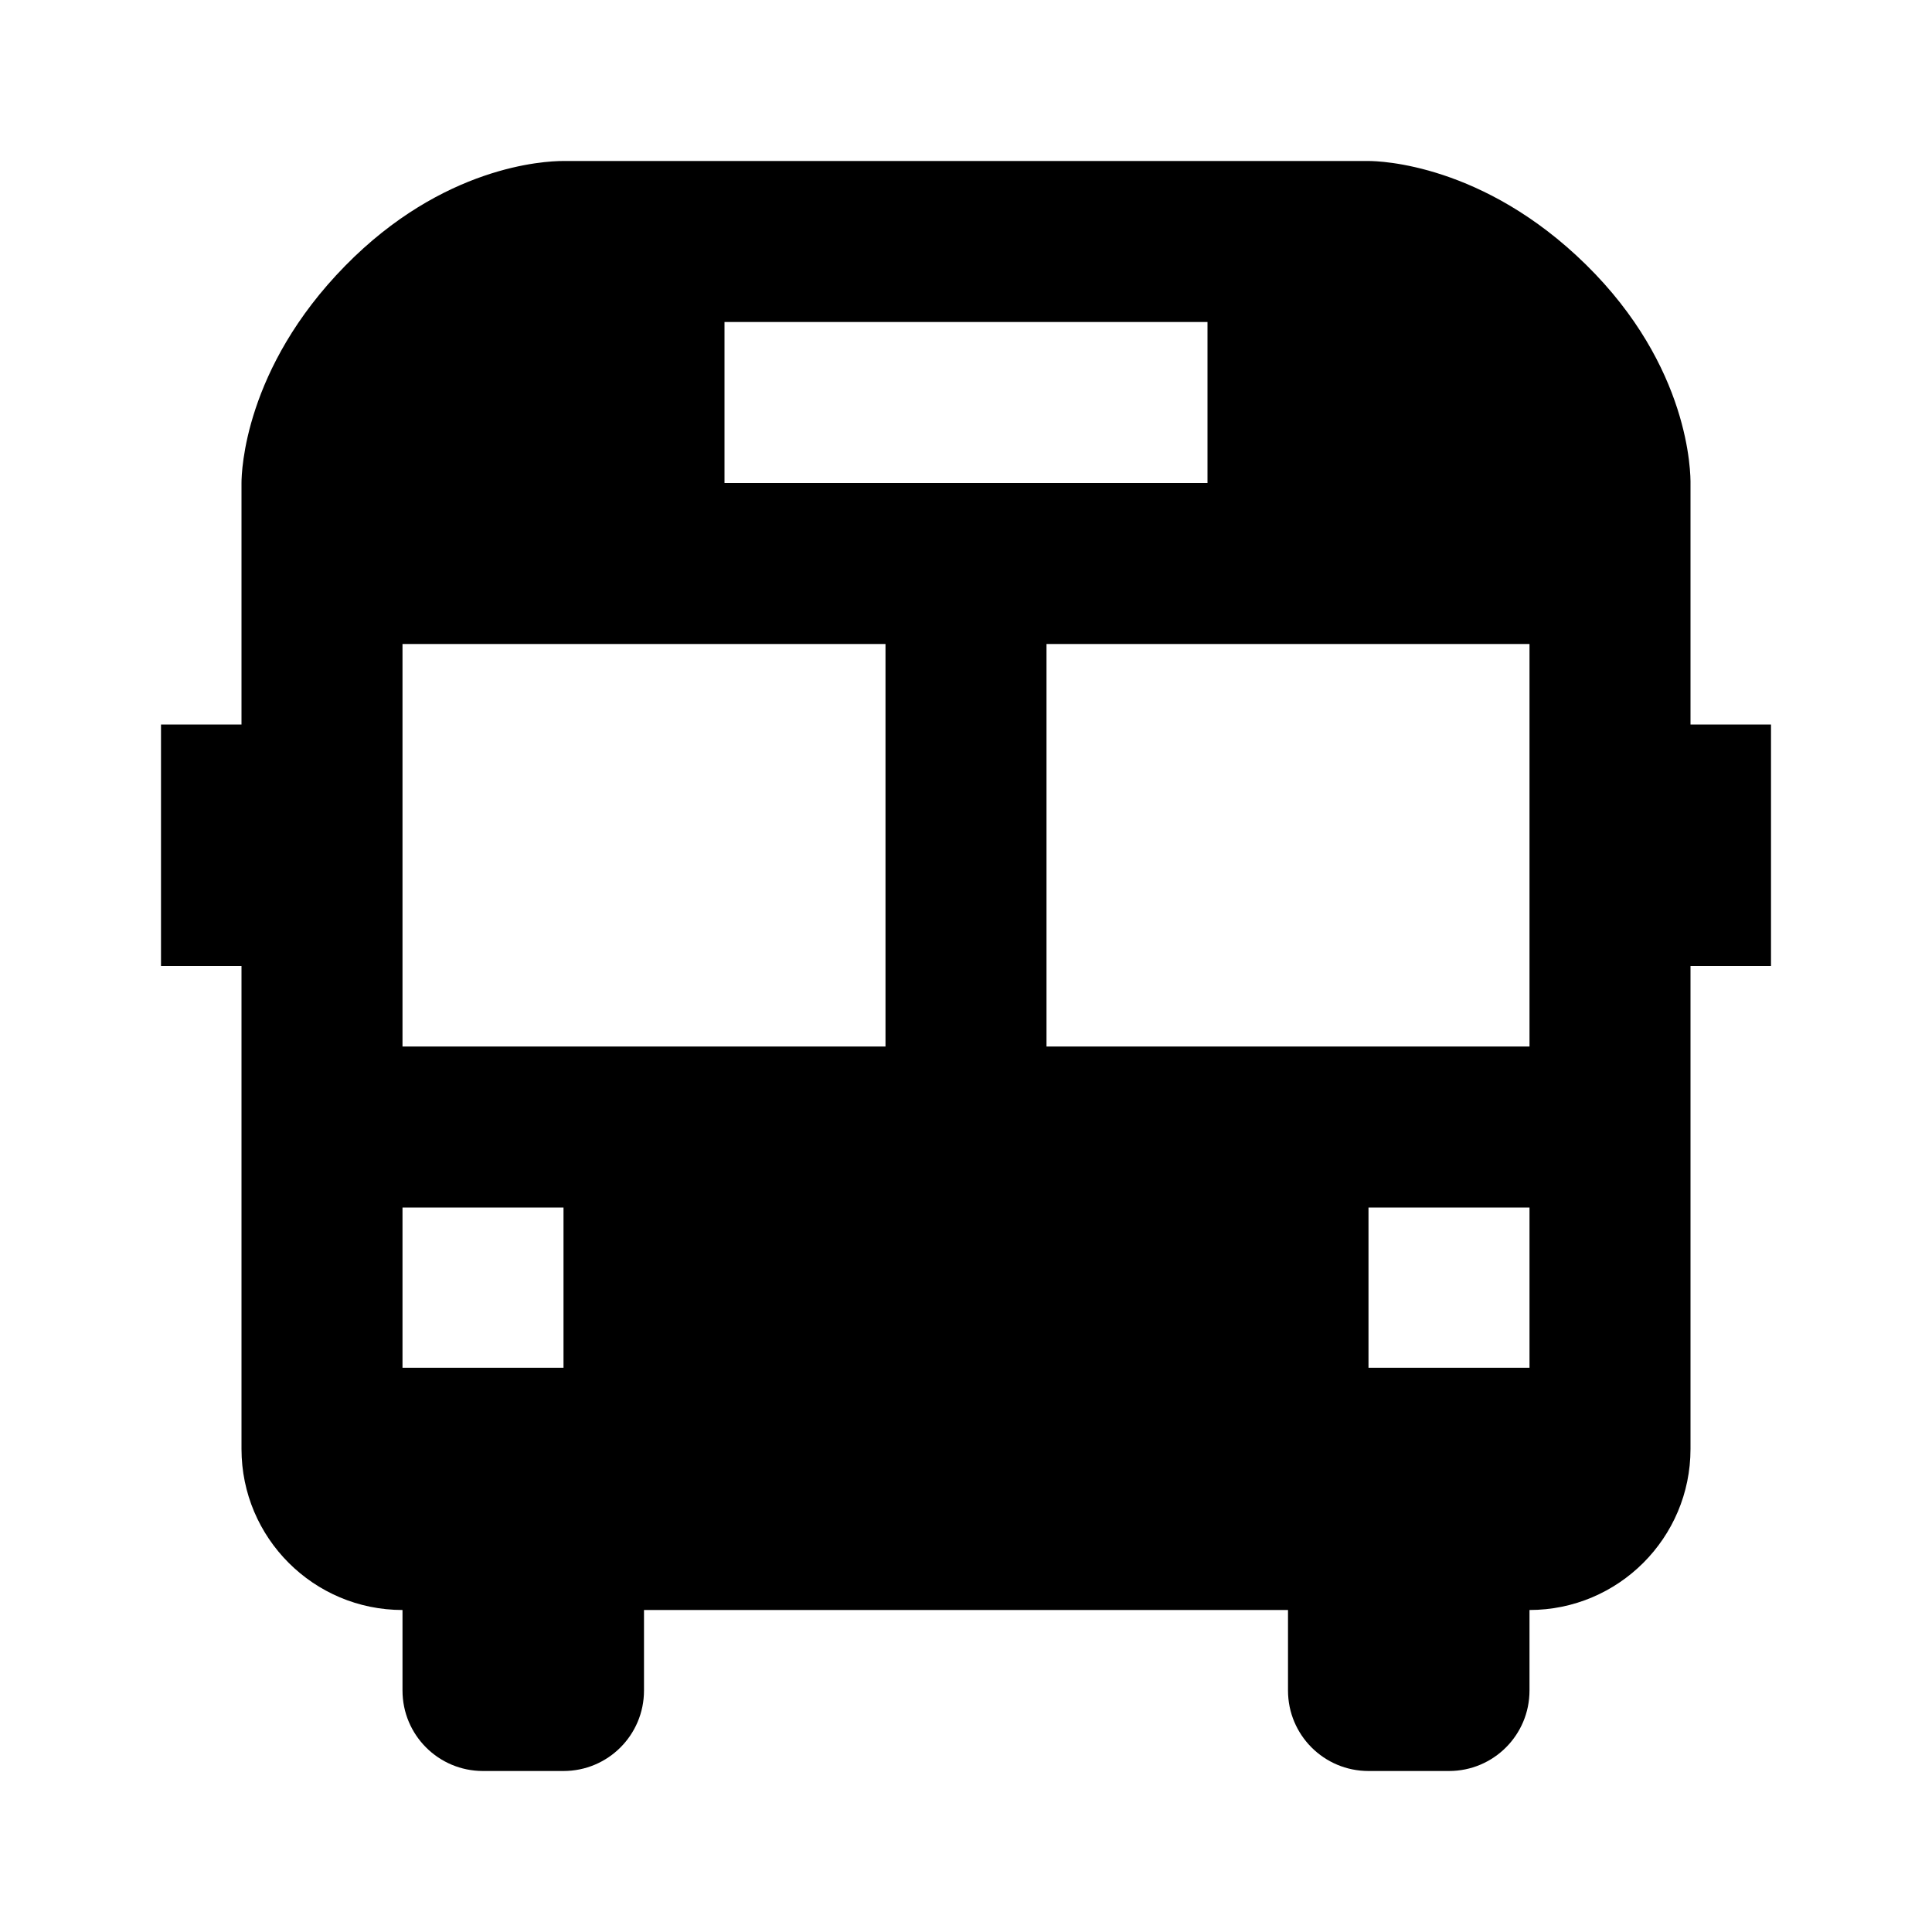
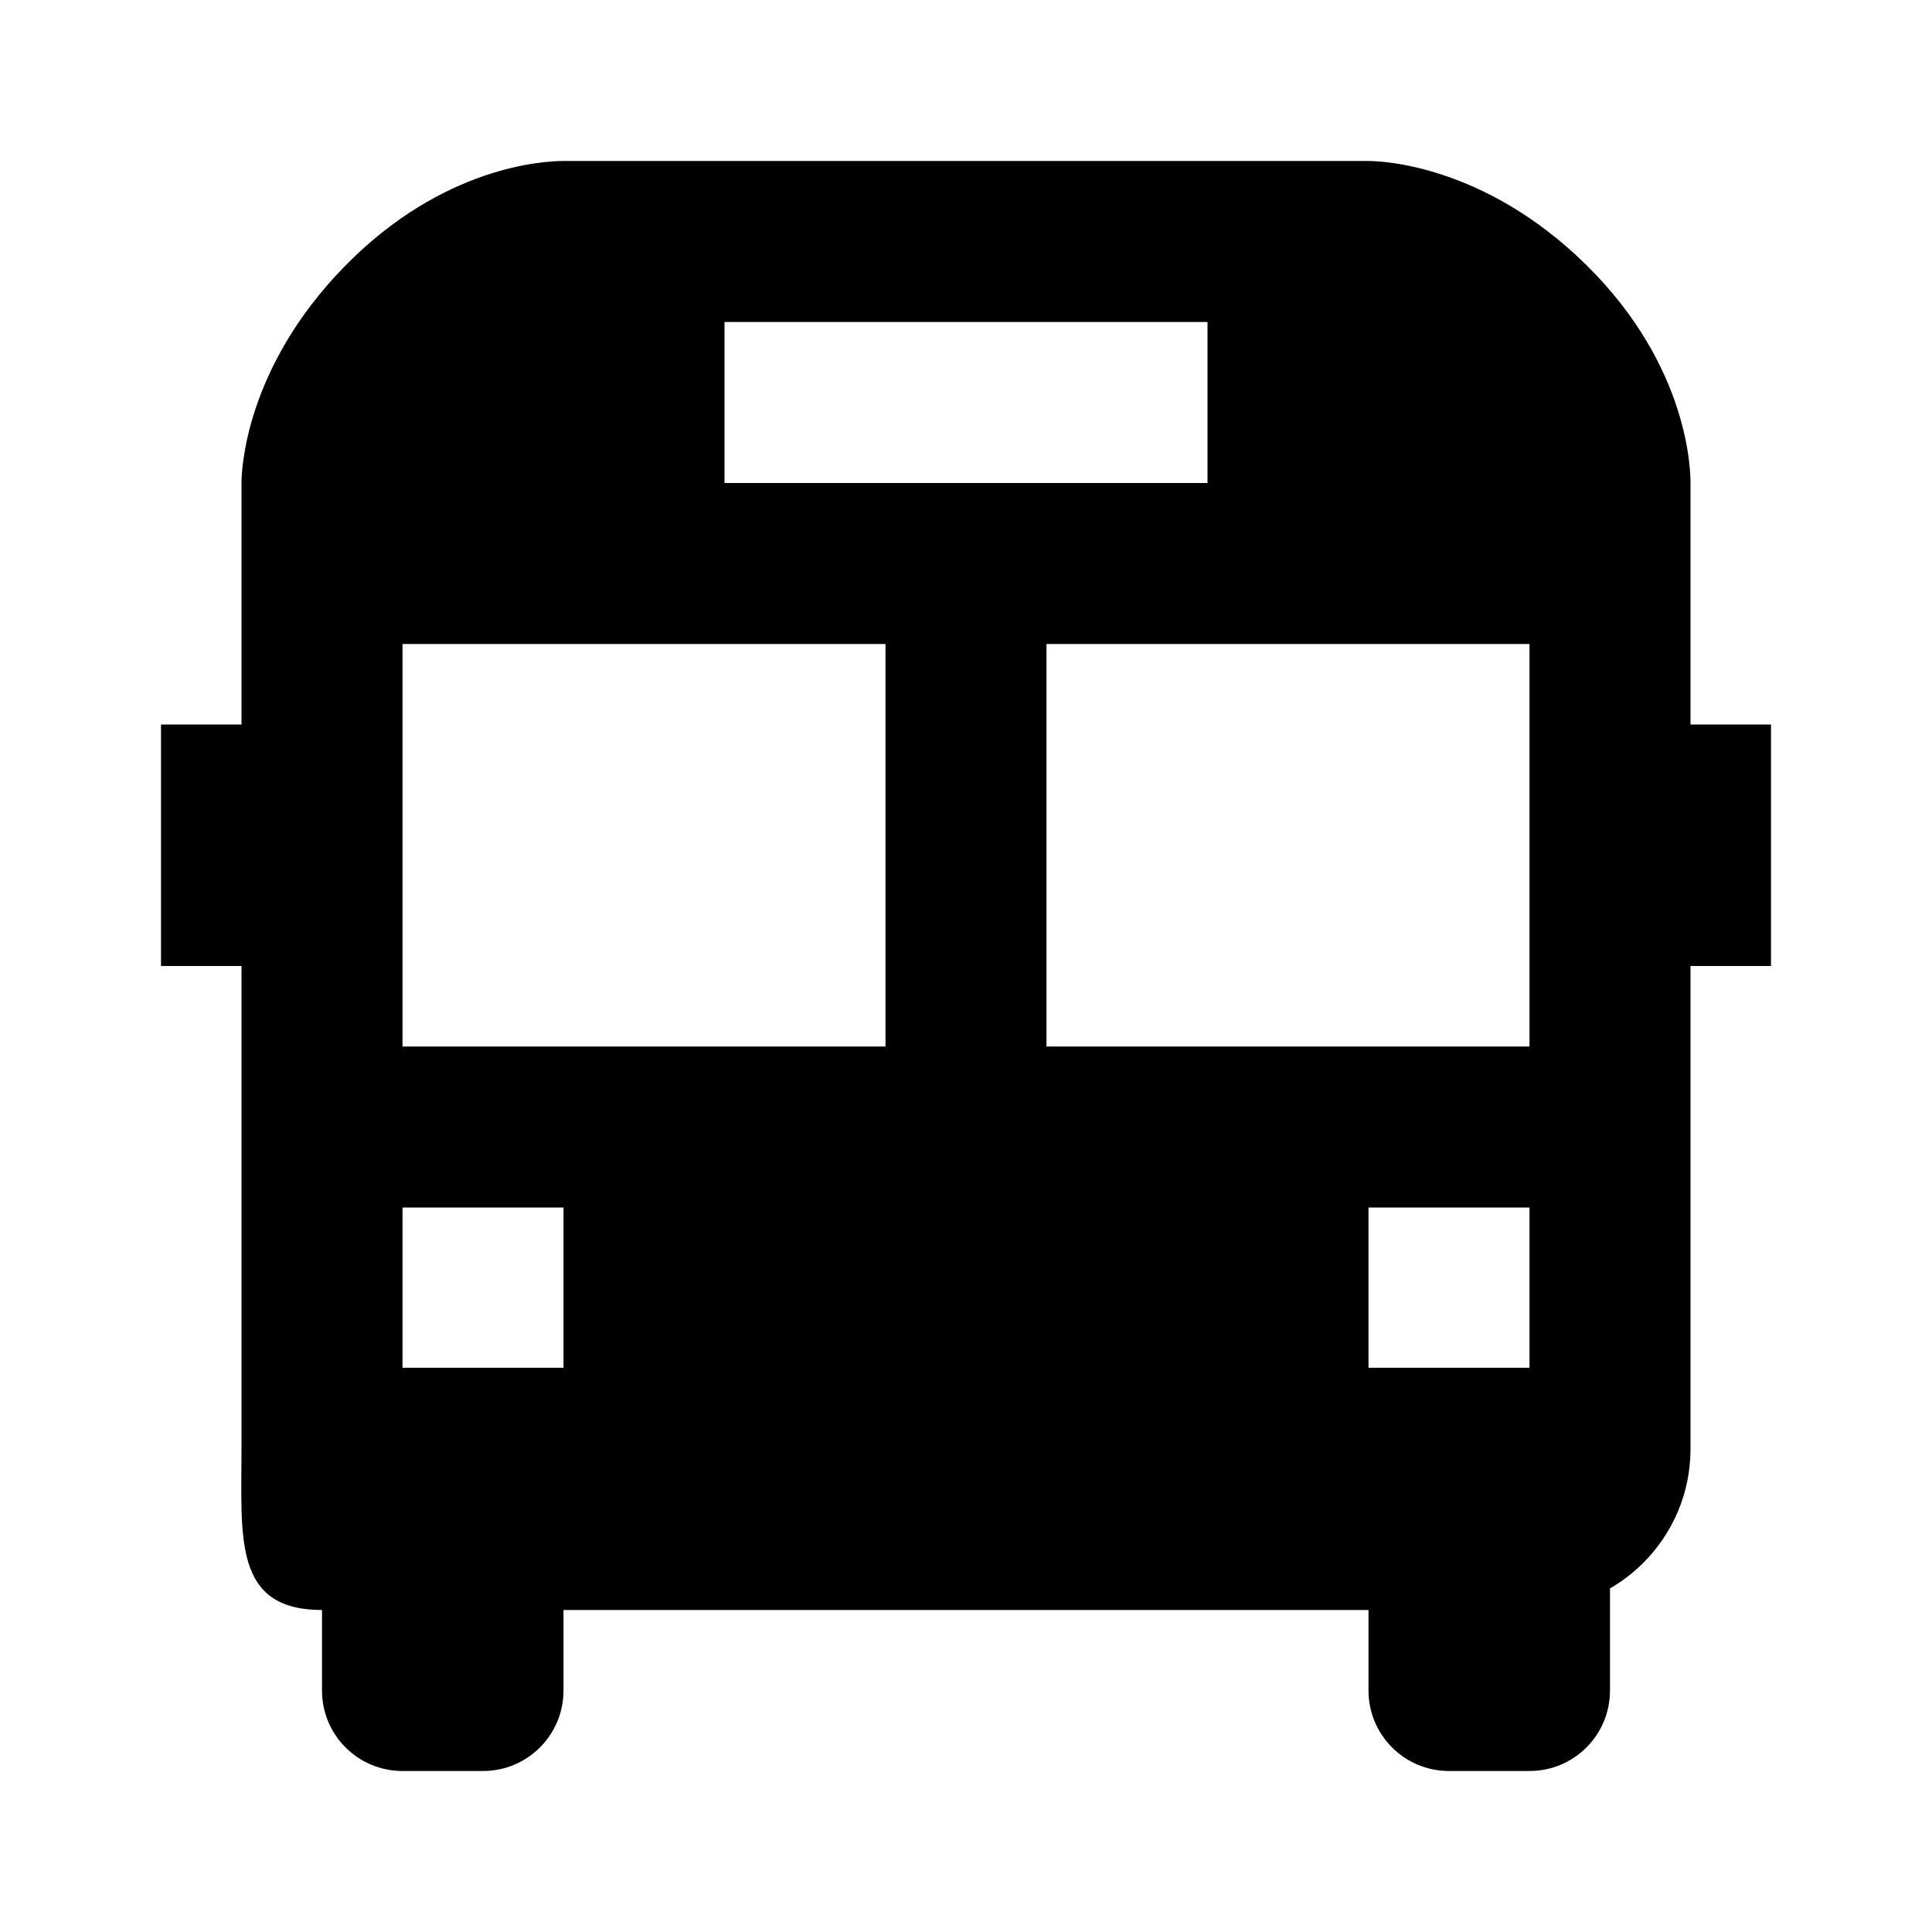
<svg xmlns="http://www.w3.org/2000/svg" width="24" height="24" viewBox="0 0 24 24">
-   <path d="M21,6.021c0.003-0.146-0.007-1.465-1.3-2.735C18.427,2.036,17.143,2,17,2h-2H8H6.996C6.757,2,5.503,2.063,4.288,3.302 C3.036,4.578,3,5.859,3,6v3H2v3h1v6c0,1.104,0.896,2,2,2v1c0,0.553,0.447,1,1,1h1c0.553,0,1-0.447,1-1v-1h8v1c0,0.553,0.447,1,1,1 h1c0.553,0,1-0.447,1-1v-1c1.104,0,2-0.896,2-2v-6h1V9h-1V6.021z M9,4h6v2H9V4z M7,16.991H5V15h2V16.991z M11,13H5V8h6V13z M19,16.991h-2V15h2V16.991z M19,13h-6V8h6V13z" />
+   <path d="M21,9V6.021c0.003-0.146-0.007-1.465-1.3-2.735C18.427,2.036,17.143,2,17,2h-2H8H6.996C6.757,2,5.503,2.063,4.288,3.302 C3.036,4.578,3,5.859,3,6v3H2v3h1v6c0,1.104-0.104,2,1,2l0,0v1c0,0.553,0.447,1,1,1h1c0.553,0,1-0.447,1-1v-1h10v1 c0,0.553,0.447,1,1,1h1c0.553,0,1-0.447,1-1v-2l-1,1c1.104,0,2-0.896,2-2v-6h1V9H21z M9,4h6v2H9V4z M7,16.991H5V15h2V16.991z M11,13 H5V8h6V13z M19,16.991h-2V15h2V16.991z M19,13h-6V8h6V13z" />
</svg>
